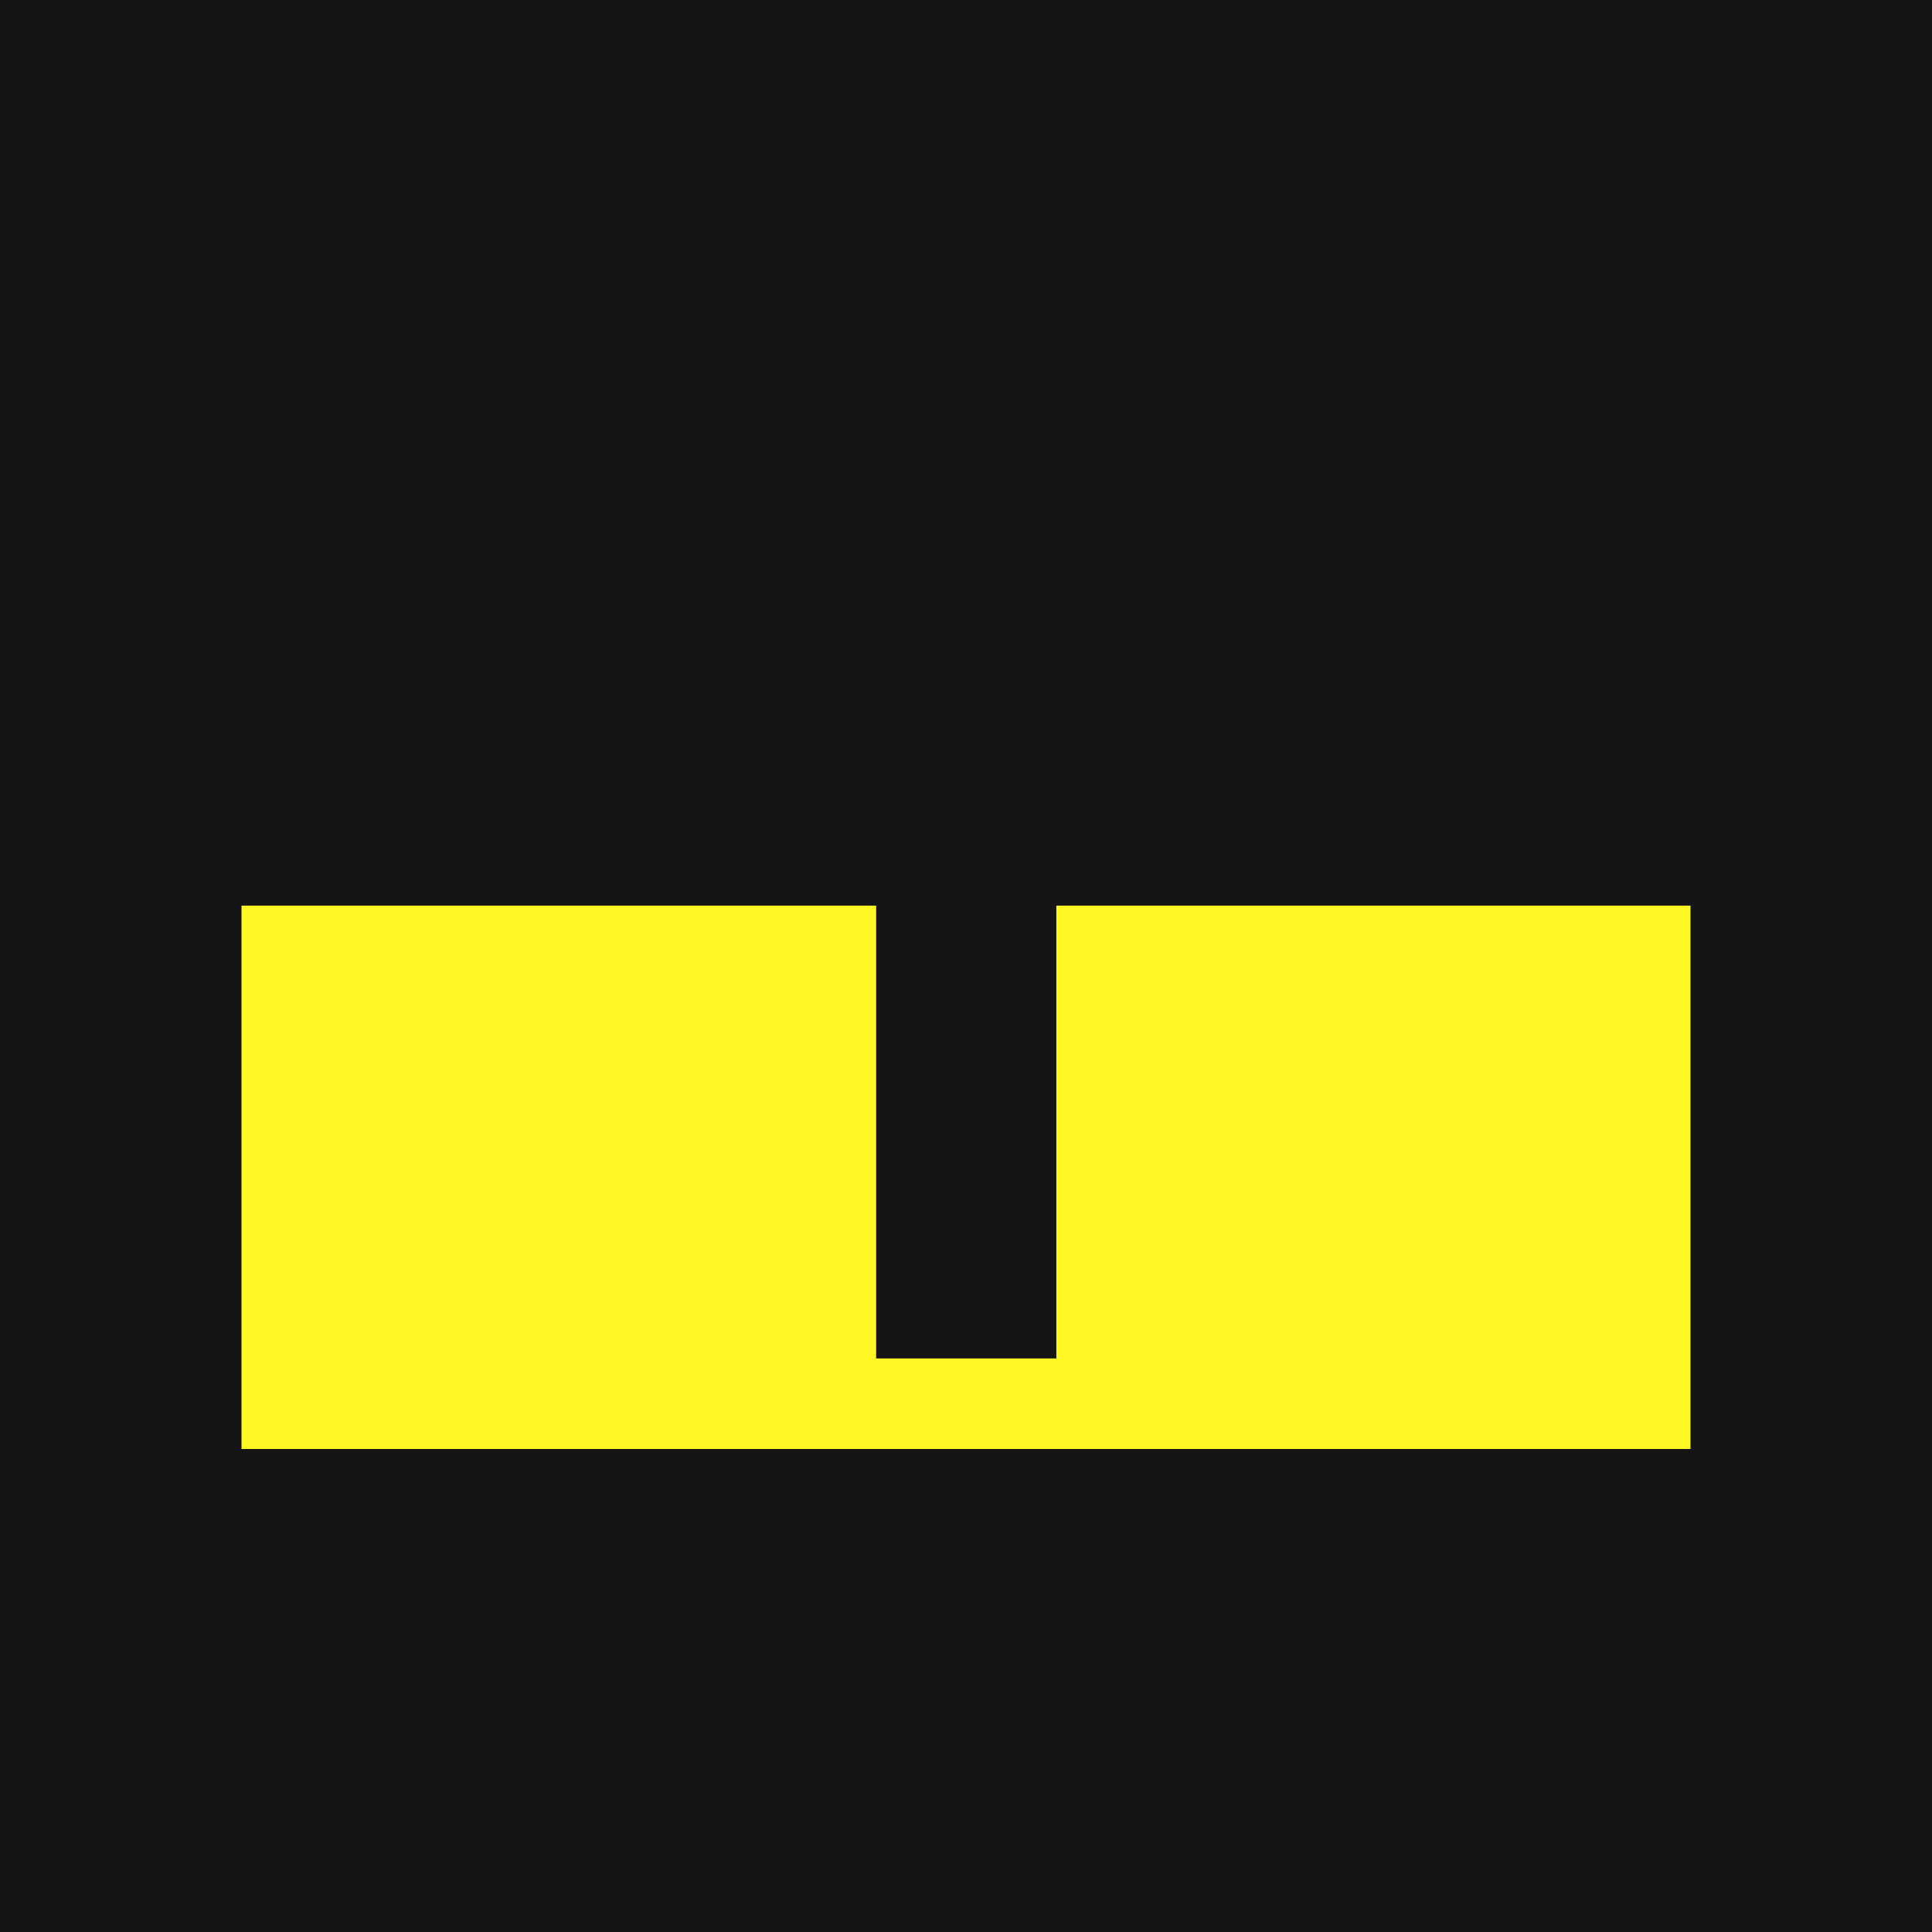
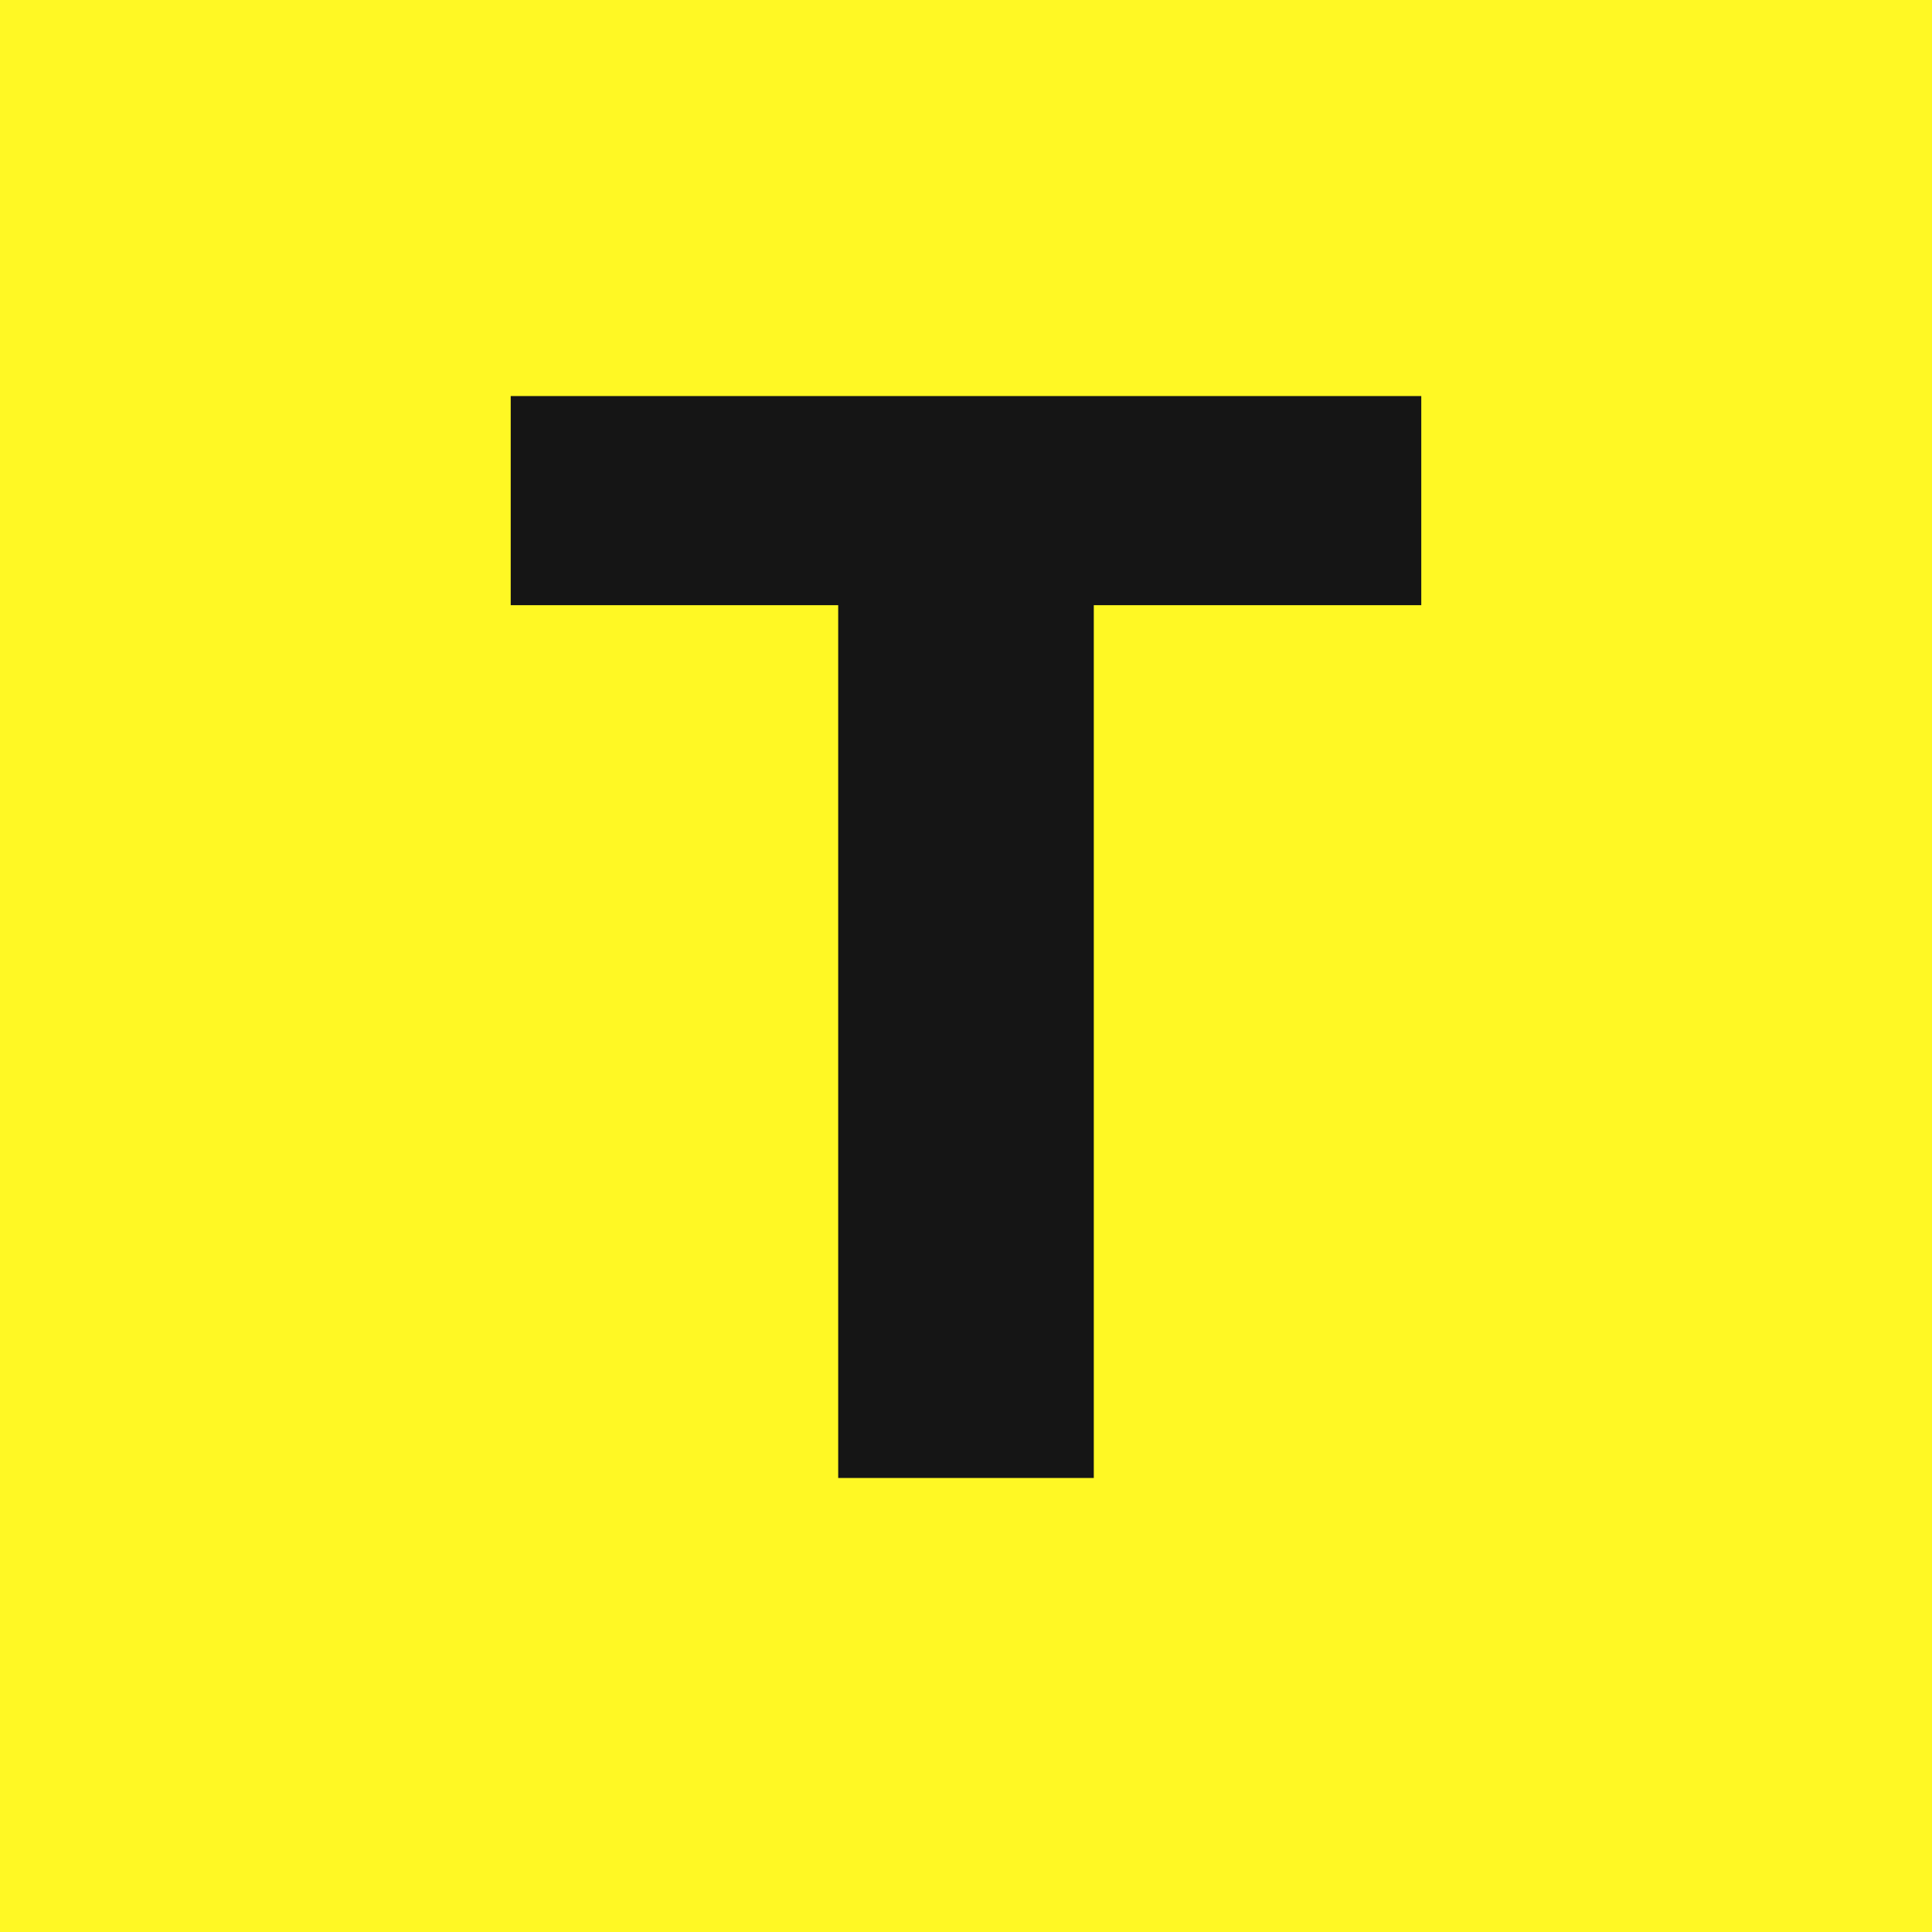
- <svg xmlns="http://www.w3.org/2000/svg" viewBox="0 0 64 64">
-   <rect width="64" height="64" fill="#151515" />
-   <rect x="8" y="30" width="48" height="18" fill="#fff824" />
-   <text x="32" y="45" font-family="Inter, Helvetica, Arial, sans-serif" font-size="40" font-weight="700" letter-spacing="-2" text-anchor="middle" fill="#151515">T</text>
+ <svg xmlns="http://www.w3.org/2000/svg" width="100" height="100" viewBox="0 0 100 100">
+   <rect x="0" y="0" width="100" height="100" fill="#fff824" />
+   <g transform="translate(23.954,76.5) scale(0.037584,-0.037584)" fill="#151515">
+     <path d="M66 1202V1490H1320V1202H869V0H517V1202Z" />
+   </g>
</svg>
